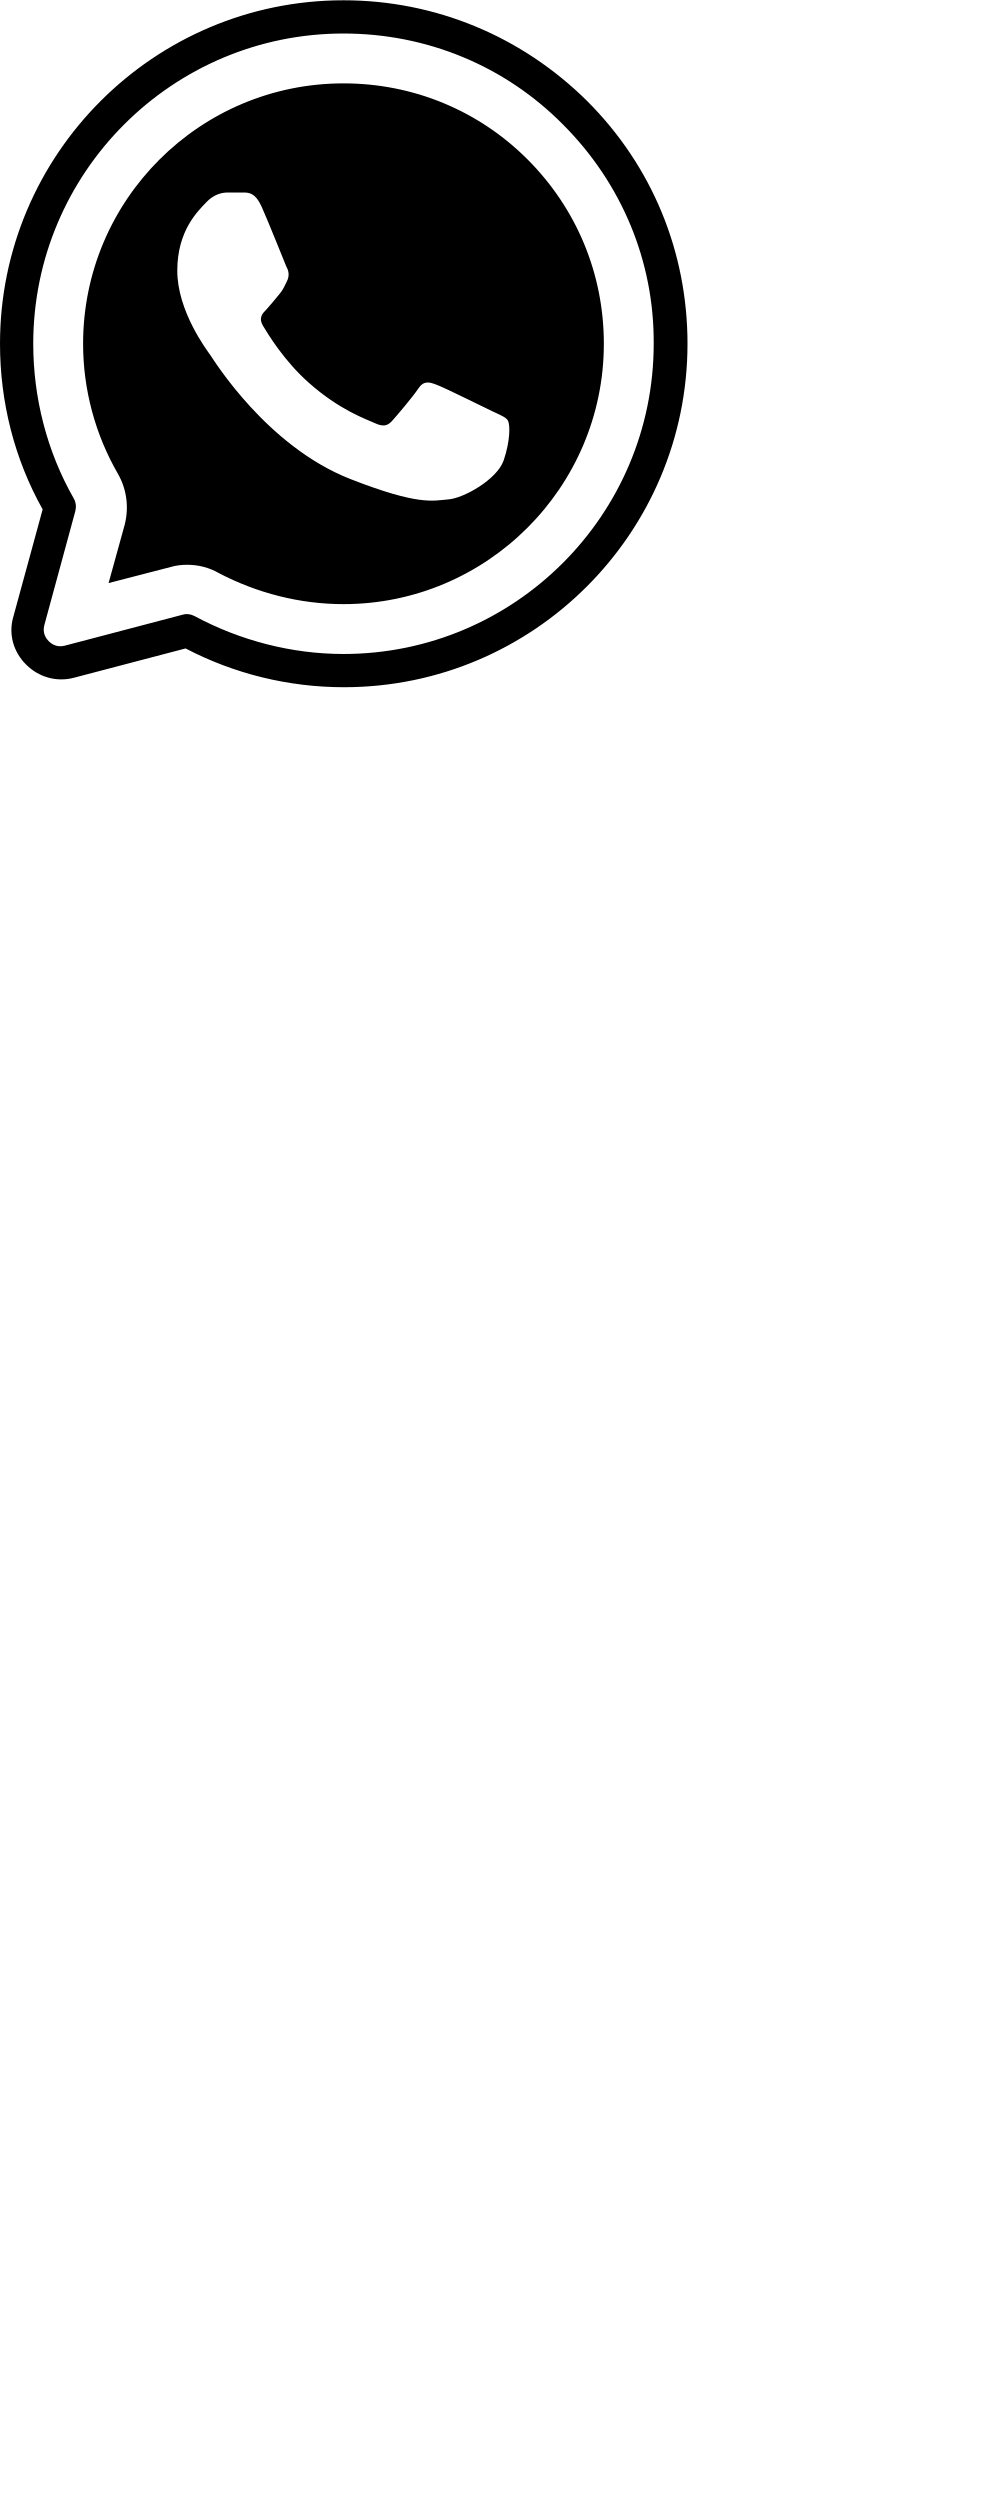
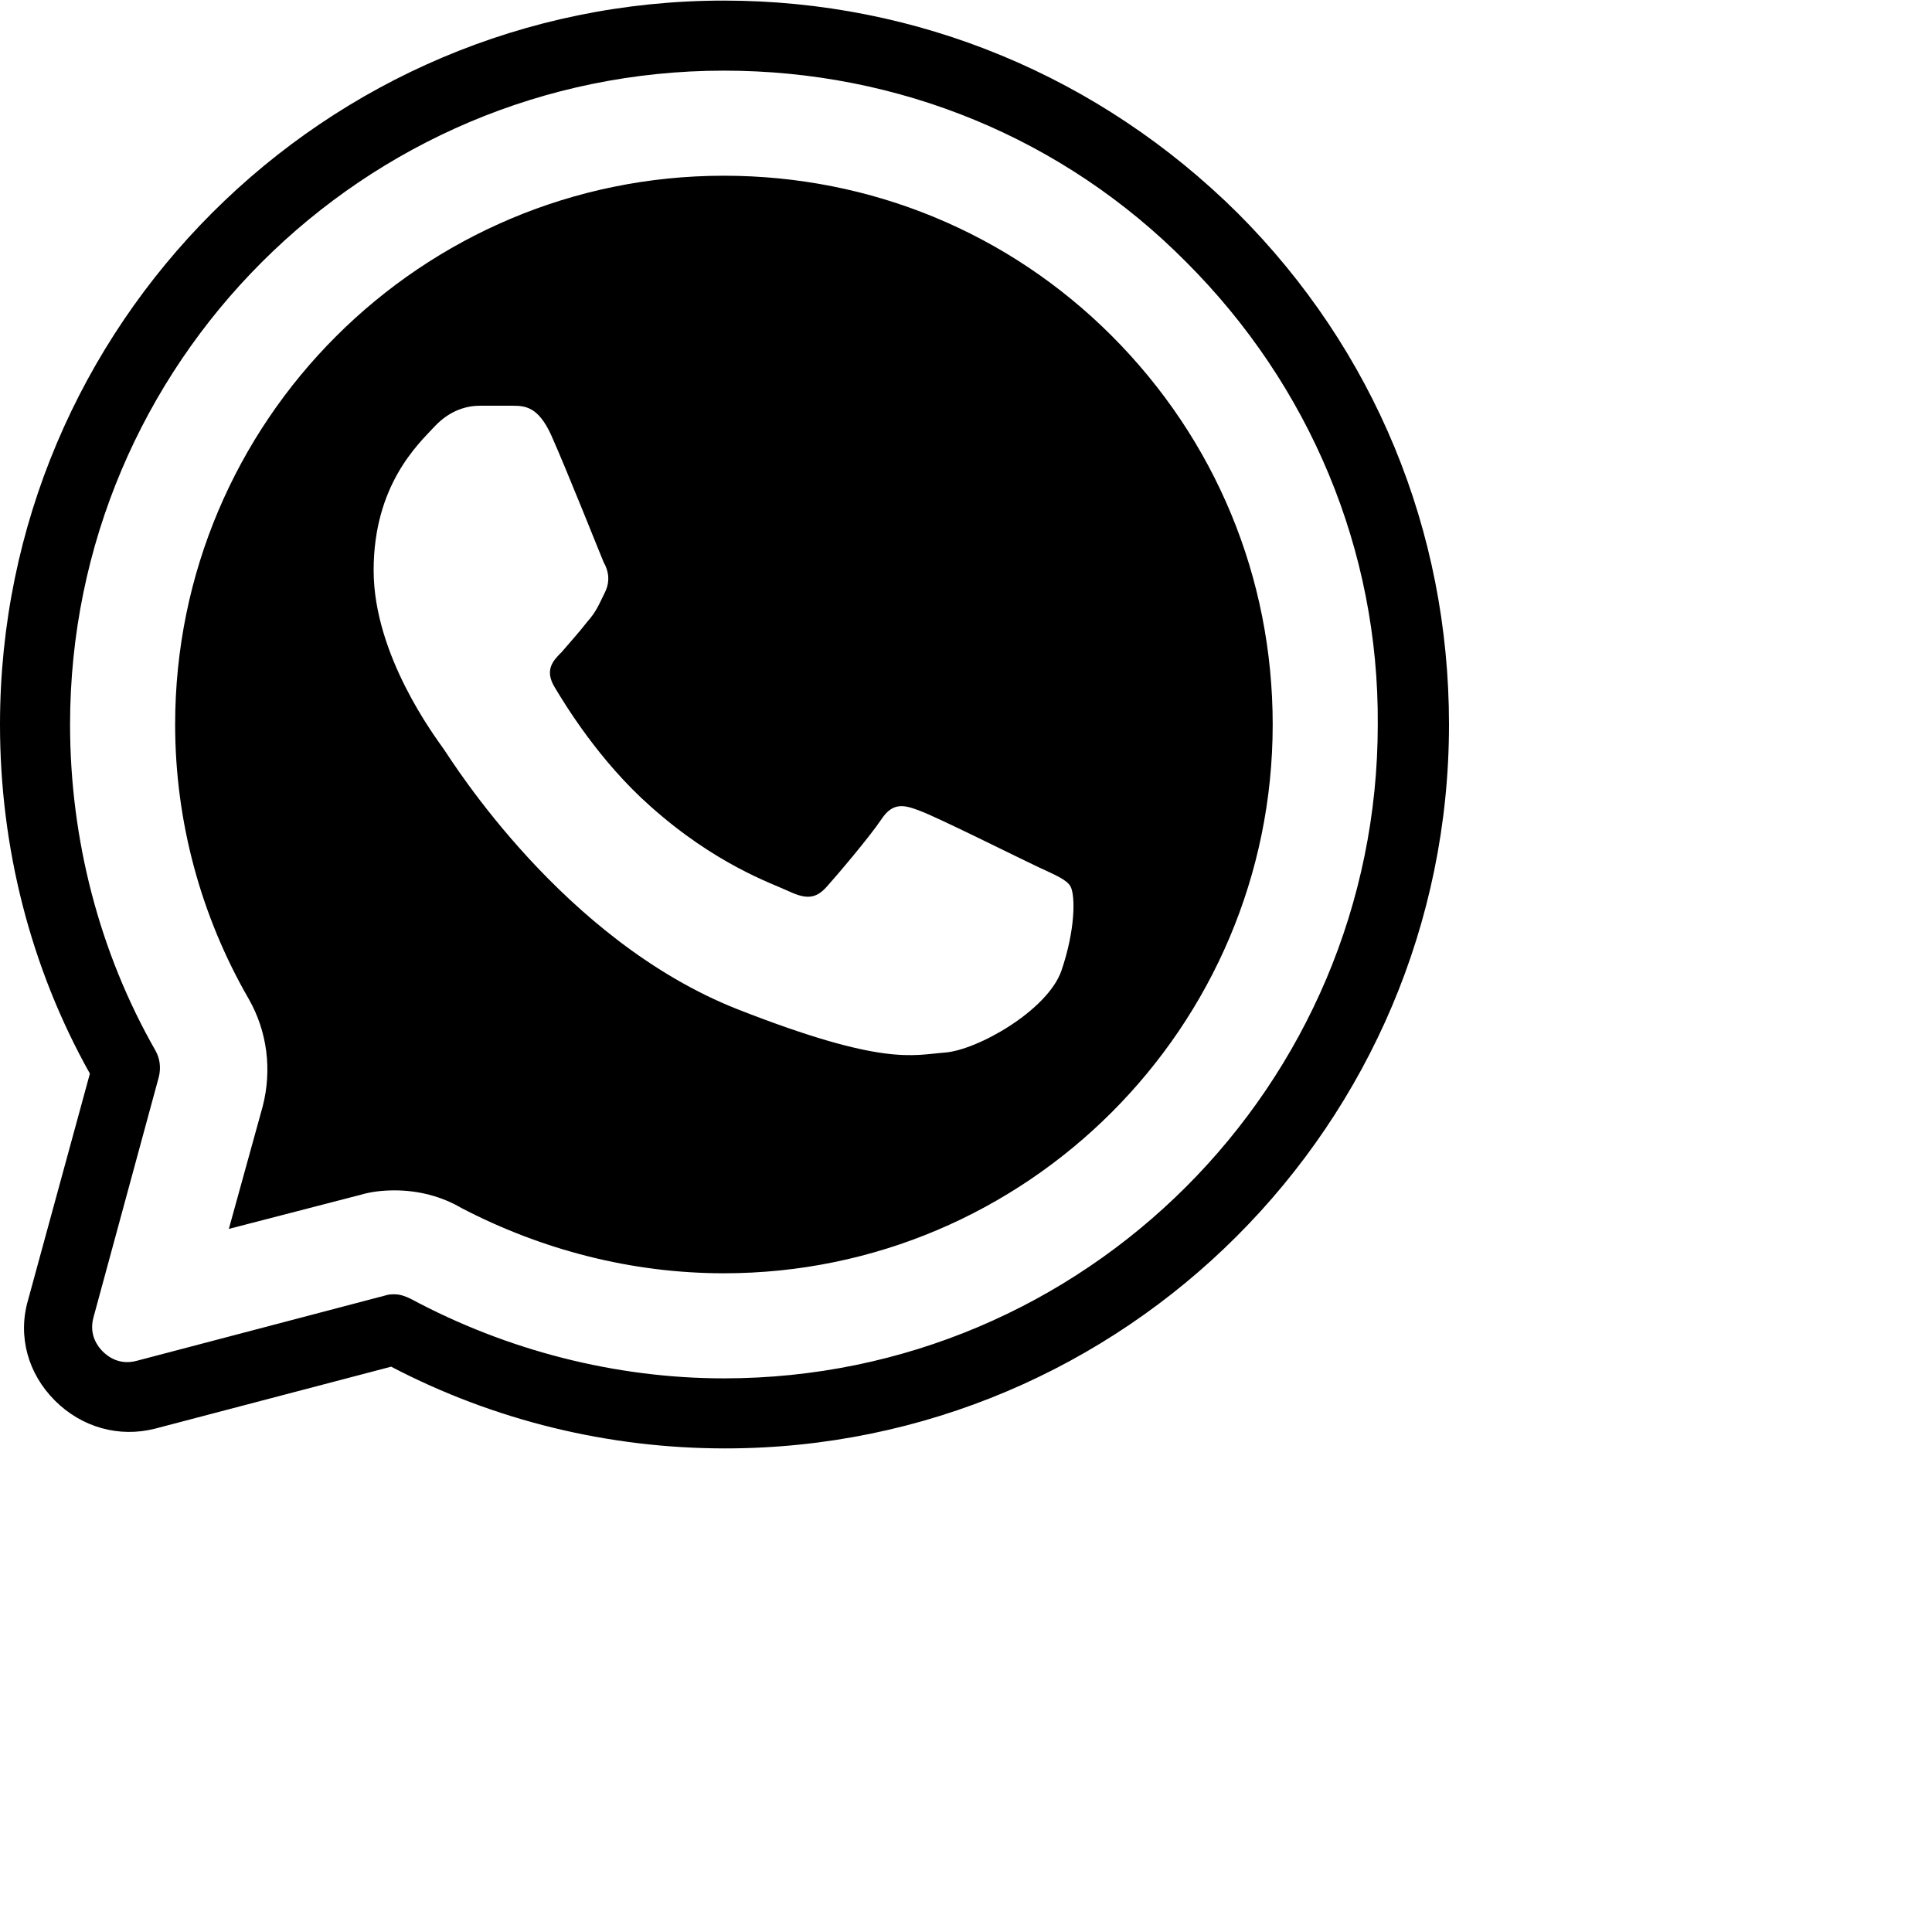
- <svg xmlns="http://www.w3.org/2000/svg" width="800" zoomAndPan="magnify" viewBox="0 0 600 1500" height="2000" preserveAspectRatio="xMidYMid meet" version="1.0">
+ <svg xmlns="http://www.w3.org/2000/svg" width="36" height="36" viewBox="0 0 550 550" fill="none" zoomAndPan="magnify" preserveAspectRatio="xMidYMid meet" version="1.0">
  <defs>
    <clipPath id="id1">
      <path d="M 0 0 L 412.5 0 L 412.5 412.5 L 0 412.5 Z M 0 0 " clip-rule="nonzero" />
    </clipPath>
  </defs>
  <g clip-path="url(#id1)">
    <path fill="#000000" d="M 206.082 0.168 C 92.406 0.168 0 92.57 0 206.25 C 0 241.152 8.641 275.391 25.59 305.637 L 7.98 370.121 C 4.988 380.426 7.977 391.062 15.621 398.707 C 23.266 406.352 33.906 409.344 44.211 406.688 L 111.352 389.066 C 140.602 404.355 173.176 412.332 206.414 412.332 C 320.094 412.332 412.5 319.93 412.5 206.25 C 412.5 151.074 391.227 99.551 352.336 60.66 C 313.113 21.77 261.262 0.168 206.082 0.168 Z M 206.082 20.109 C 255.941 20.109 302.809 39.391 337.711 74.625 C 372.945 109.855 392.555 156.723 392.223 206.25 C 392.223 308.961 308.793 392.391 206.082 392.391 C 175.172 392.391 144.258 384.41 117 369.785 C 115.672 369.121 114.012 368.461 112.352 368.461 C 111.355 368.461 110.688 368.461 109.691 368.793 L 38.887 387.402 C 33.902 388.734 30.582 386.07 29.254 384.742 C 27.922 383.414 25.262 380.094 26.59 375.109 L 45.203 306.629 C 45.867 303.973 45.539 301.316 44.211 298.988 C 28.258 271.066 19.945 238.824 19.945 206.25 C 19.945 103.539 103.375 20.109 206.082 20.109 Z M 206.082 50.023 C 119.992 50.023 49.859 119.828 49.859 206.25 C 49.859 233.84 57.176 260.762 70.801 284.363 C 76.121 293.668 77.449 304.637 74.789 314.941 L 65.148 349.84 L 102.379 340.207 C 105.703 339.211 109.027 338.875 112.352 338.875 C 119 338.875 125.645 340.539 131.297 343.863 C 154.23 355.828 179.824 362.477 206.082 362.477 C 292.172 362.477 362.309 292.34 362.309 206.25 C 362.309 164.367 346.02 125.145 316.438 95.559 C 287.184 66.309 247.965 50.023 206.082 50.023 Z M 136.613 115.504 L 145.922 115.504 C 149.578 115.504 153.23 115.836 156.887 123.812 C 161.207 133.453 170.848 157.719 171.844 160.047 C 173.176 162.371 173.844 165.363 172.184 168.688 C 170.52 172.012 169.855 174.004 167.195 176.996 C 164.871 179.988 161.875 183.316 159.879 185.645 C 157.555 187.973 154.895 190.629 157.887 195.617 C 160.879 200.602 170.516 216.555 185.141 229.516 C 203.754 246.137 219.711 251.457 224.695 253.785 C 229.684 256.113 232.344 255.777 235.336 252.453 C 238.328 249.129 247.633 238.16 250.957 233.172 C 254.281 228.188 257.605 229.188 261.93 230.848 C 266.582 232.512 290.512 244.473 295.5 246.801 C 300.484 249.125 303.805 250.461 304.801 252.453 C 306.133 255.113 306.137 264.75 302.148 276.383 C 298.156 287.684 278.215 298.988 268.906 299.652 C 259.934 300.316 251.617 303.641 210.07 287.355 C 160.211 267.742 128.637 216.555 126.309 213.23 C 123.984 209.906 106.367 186.641 106.367 162.375 C 106.367 138.113 118.996 126.477 123.648 121.488 C 128.301 116.504 133.289 115.504 136.613 115.504 Z M 136.613 115.504 " fill-opacity="1" fill-rule="nonzero" />
  </g>
</svg>
